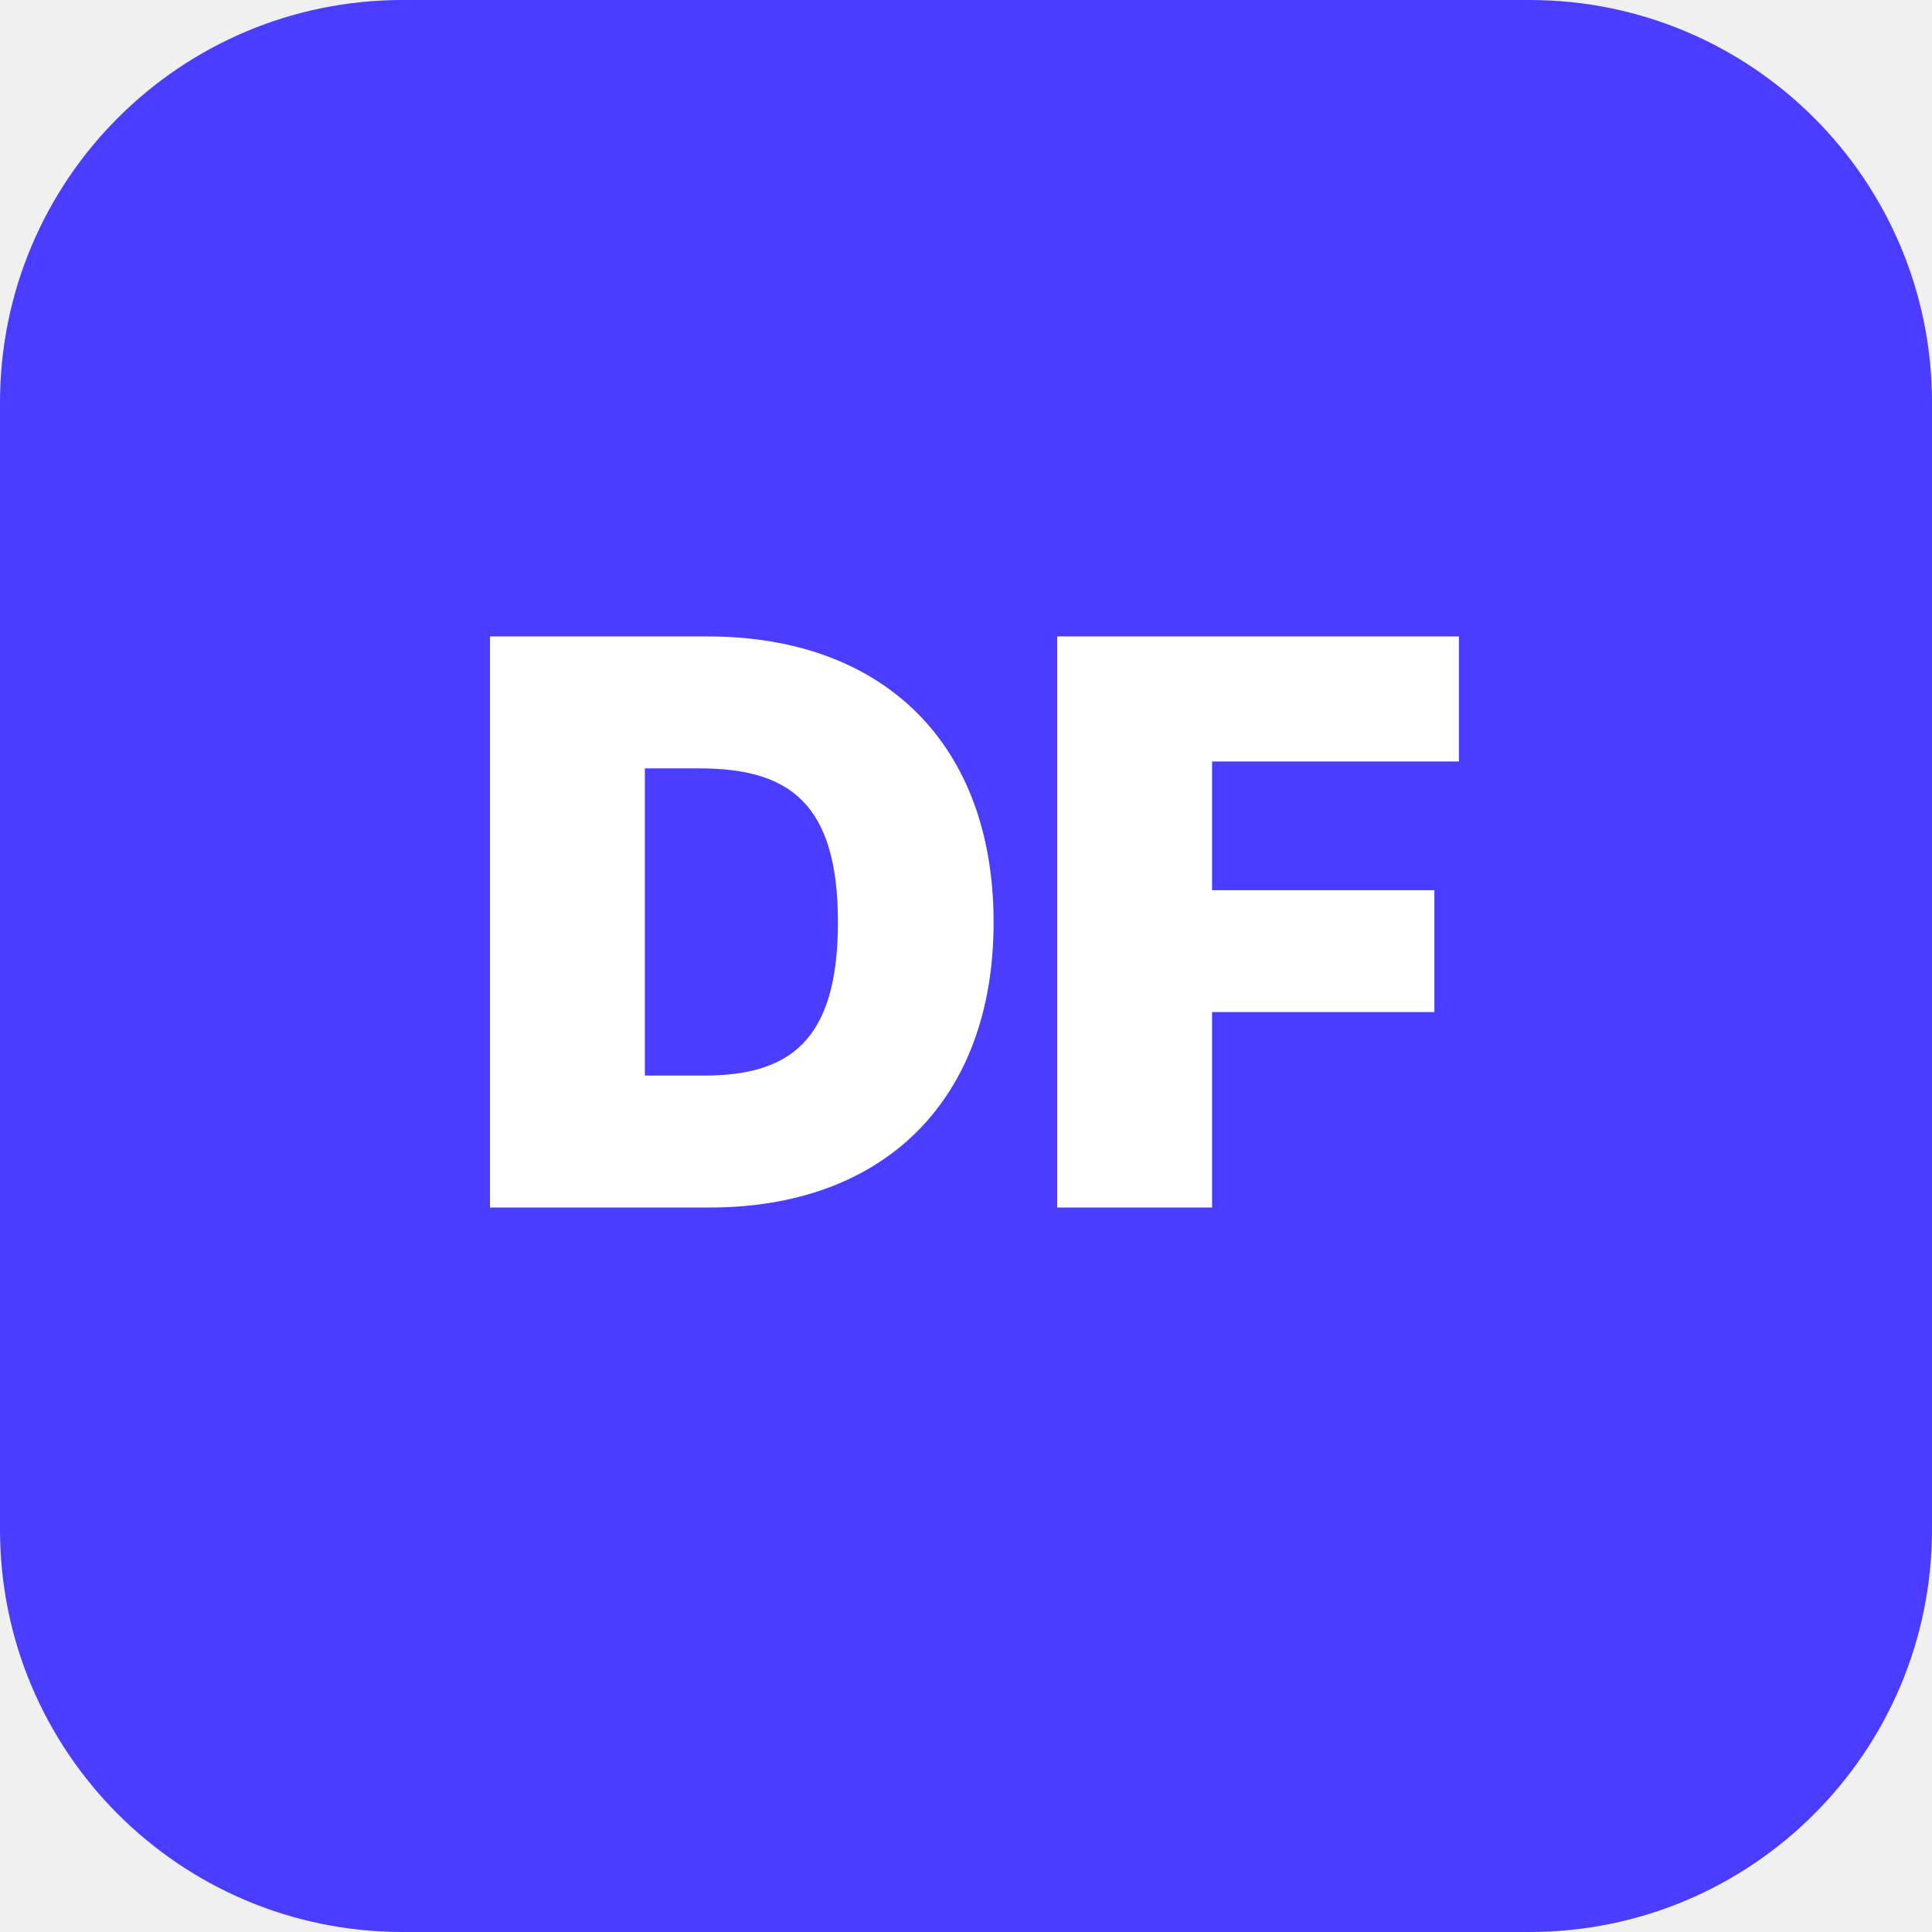
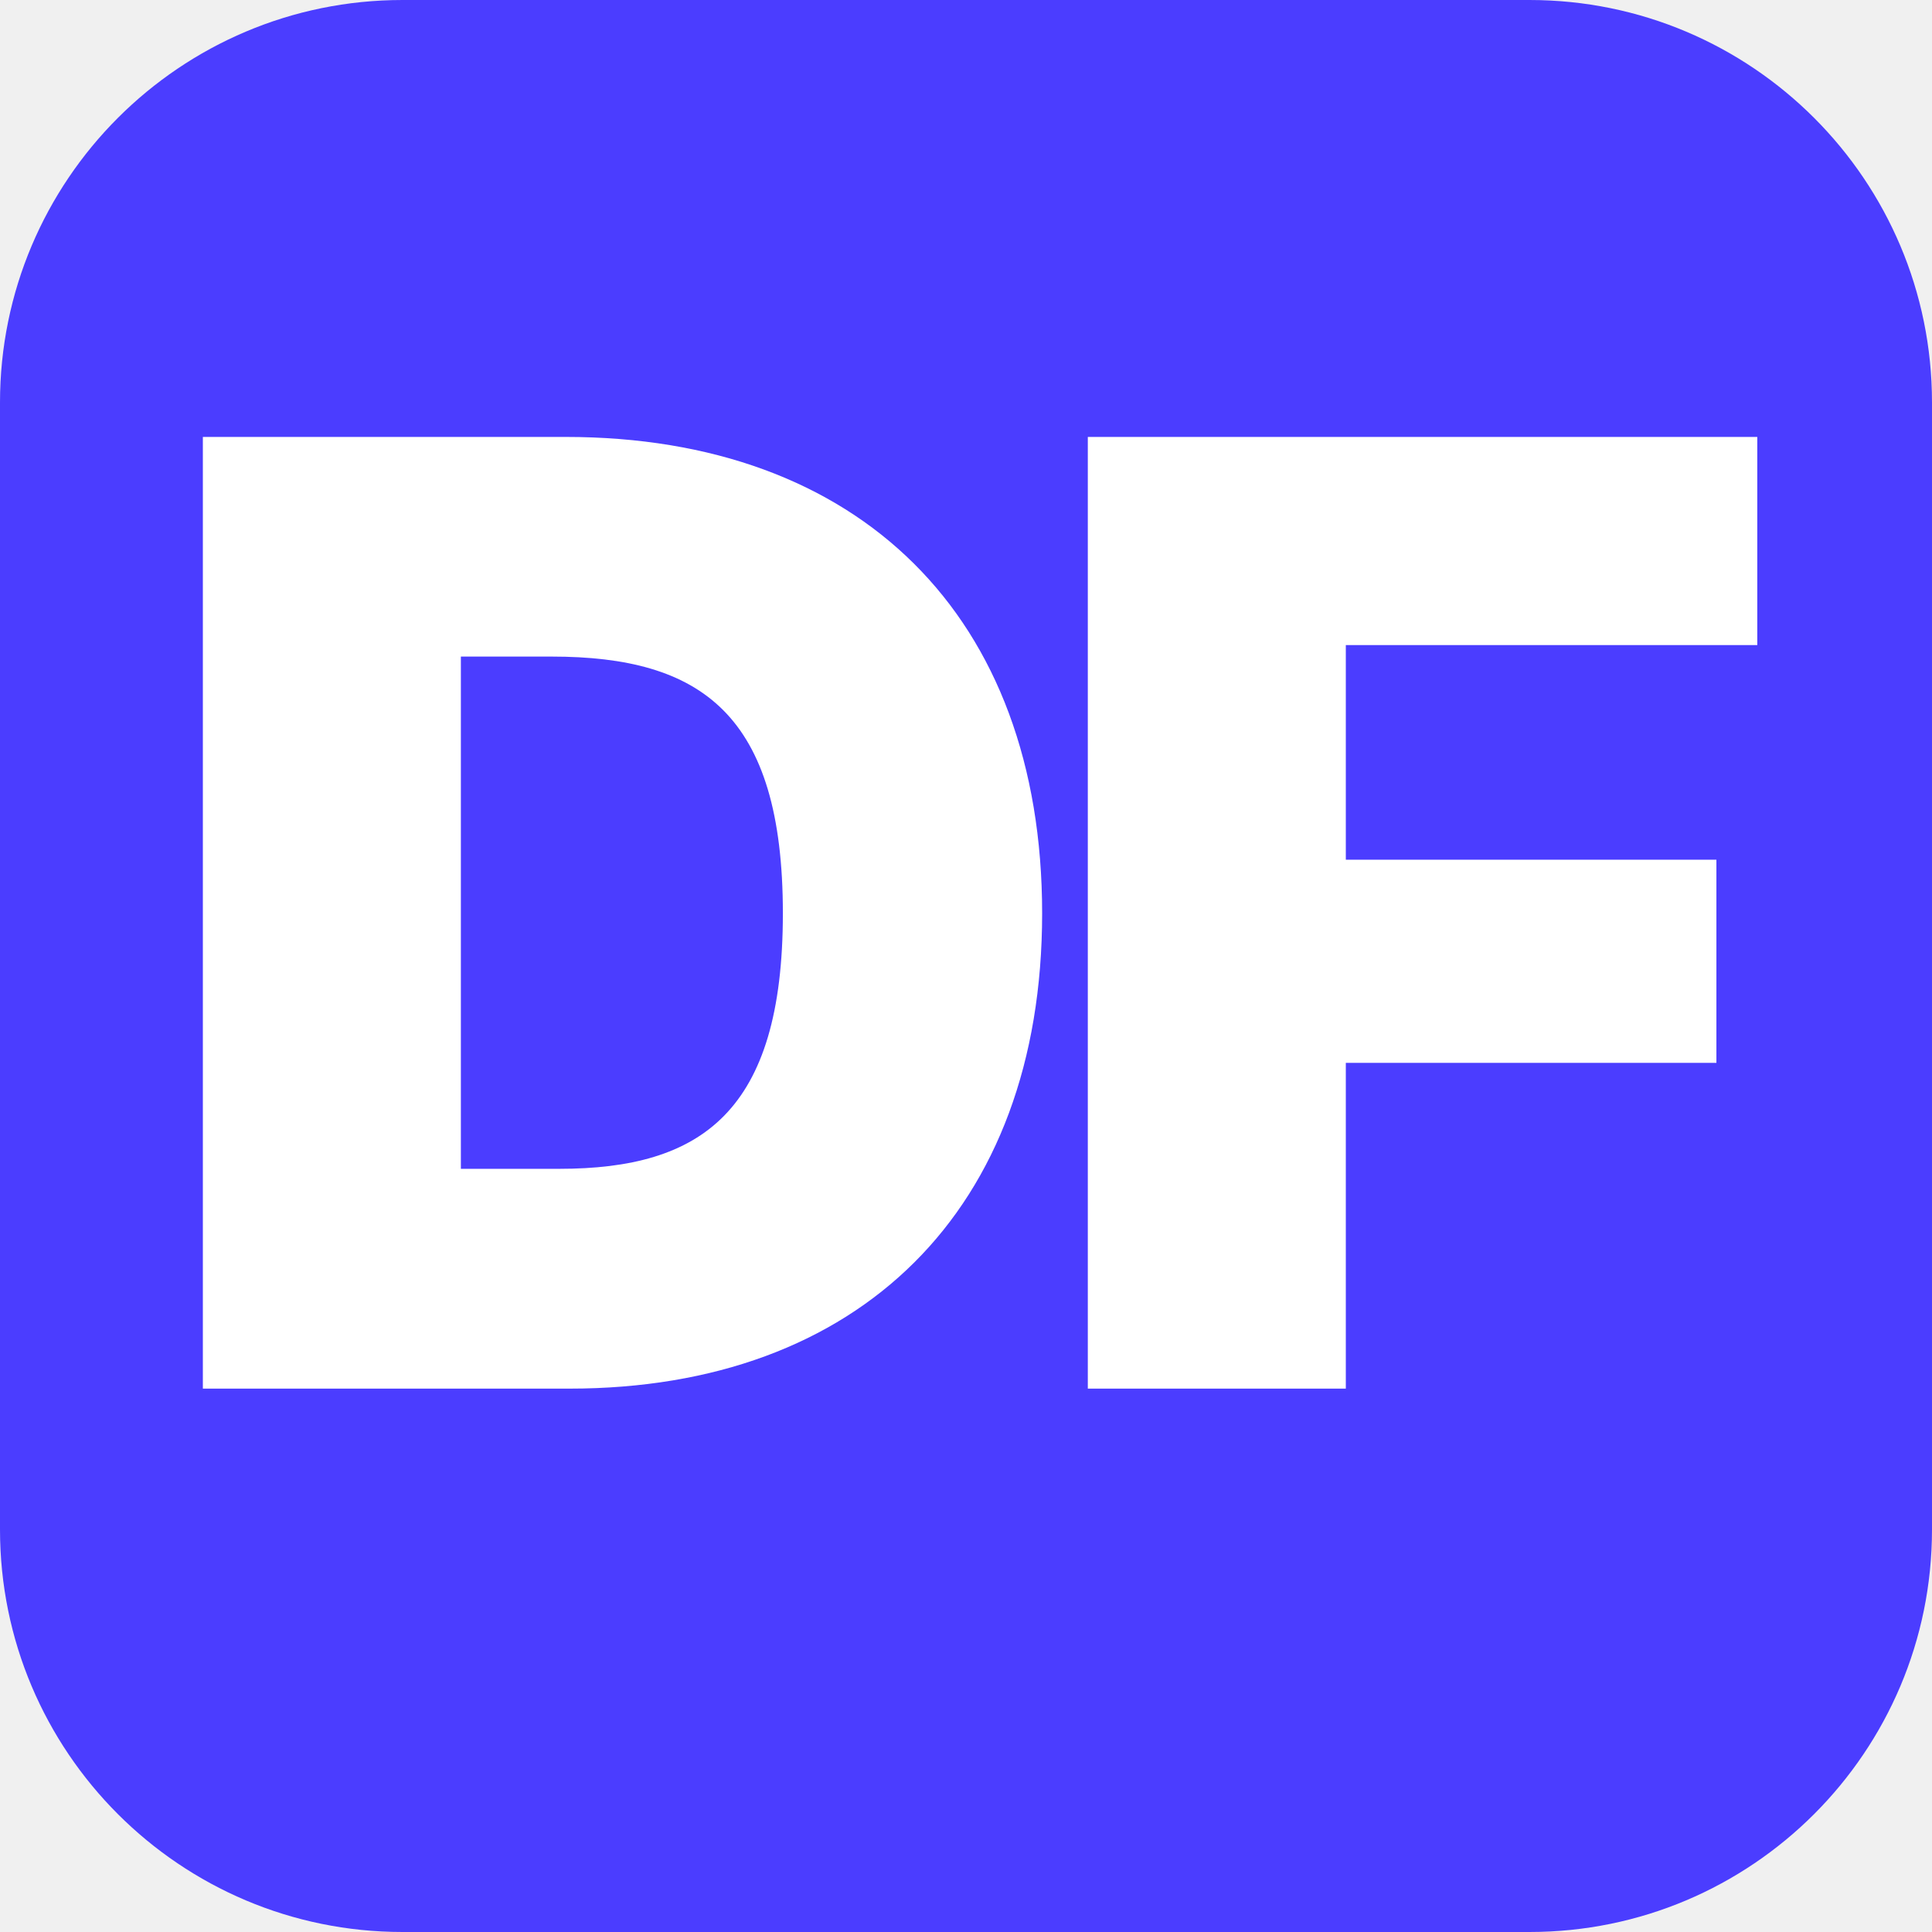
<svg xmlns="http://www.w3.org/2000/svg" viewBox="0 0 192 192">
  <rect width="192" height="192" rx="40" fill="#4B3DFF" />
-   <text x="96" y="120" font-family="-apple-system, BlinkMacSystemFont, sans-serif" font-size="78" font-weight="900" text-anchor="middle" fill="#fff">DF</text>
+   <text x="96" y="138" font-family="-apple-system, BlinkMacSystemFont, sans-serif" font-size="130" font-weight="900" text-anchor="middle" letter-spacing="-6" fill="#fff">DF</text>
</svg>
